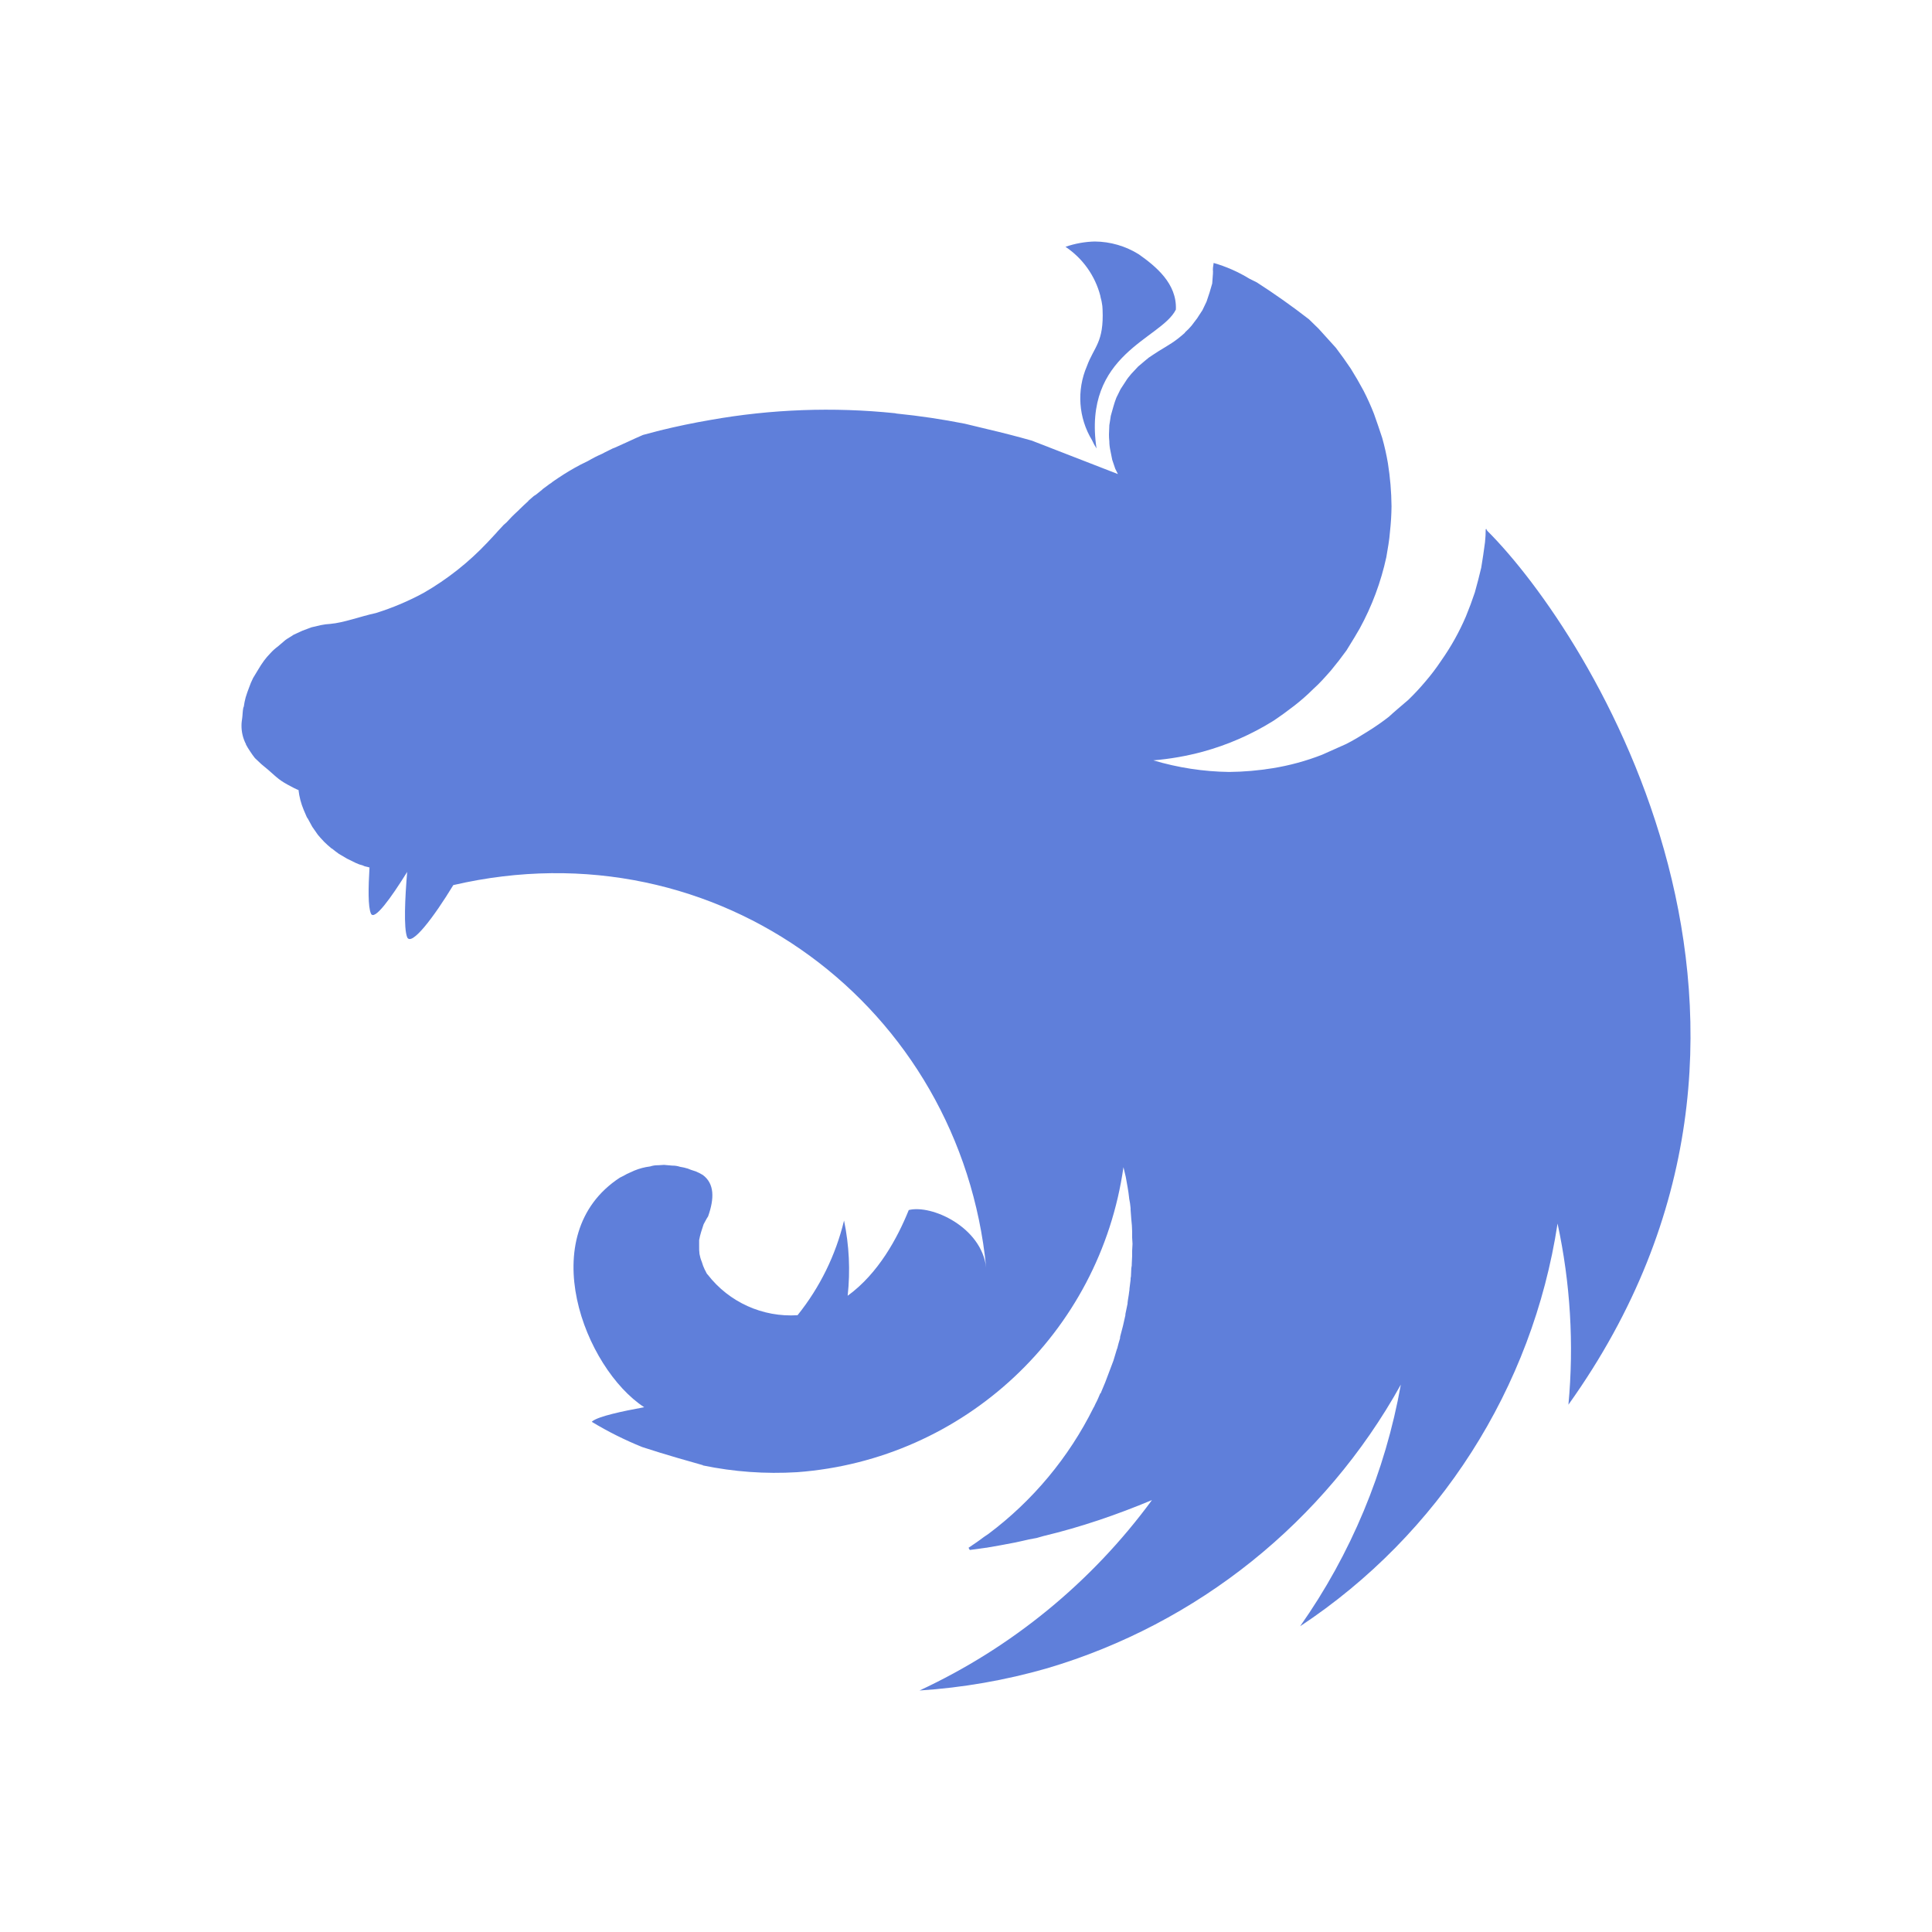
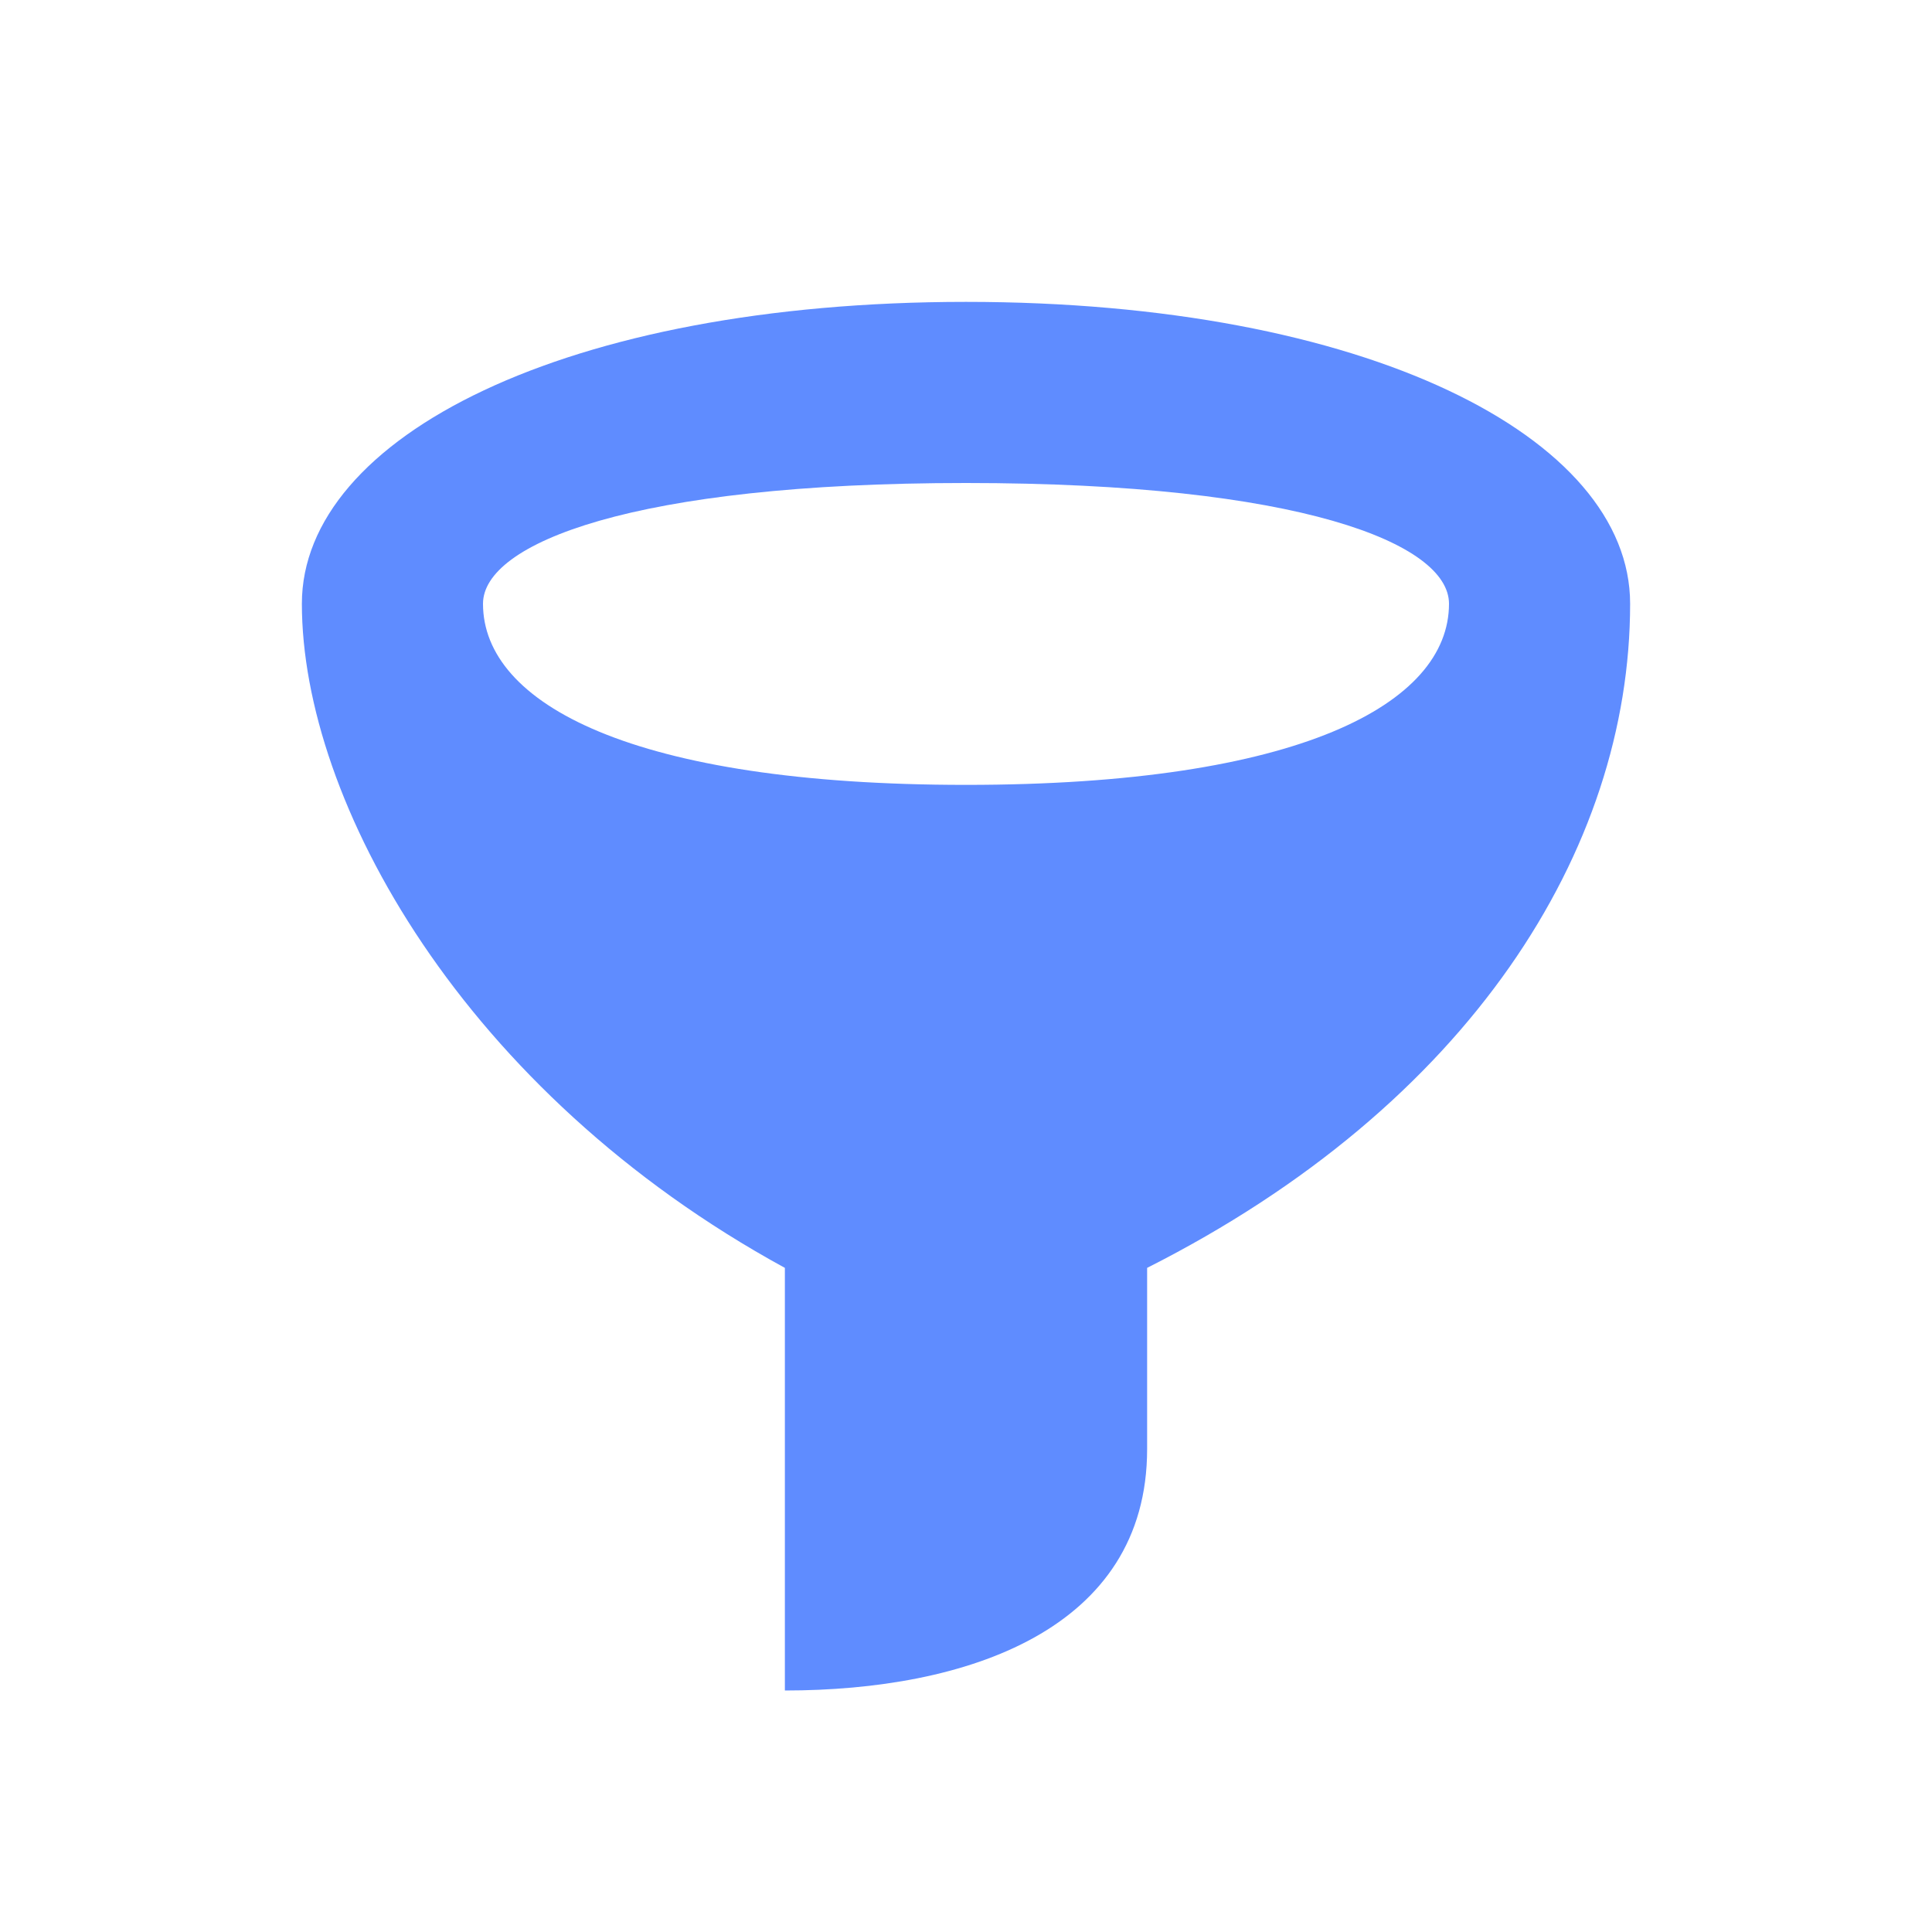
- <svg xmlns="http://www.w3.org/2000/svg" width="16" height="16" fill="none">
-   <path fill="#5F7FDA" fill-rule="evenodd" d="M9.066 2a.8.8 0 0 0-.242.044.7.7 0 0 1 .288.404c.003.022.01.037.013.06a.3.3 0 0 1 .006.055c.012.274-.071.308-.13.47a.67.67 0 0 0 .043.613q.015.034.037.068c-.118-.787.536-.905.657-1.15.01-.216-.167-.359-.307-.458A.7.7 0 0 0 9.066 2m.985.177c-.012.072-.003.053-.006.09-.003.025-.003.057-.006.081l-.022.075-.025.075-.034.071-.025.038-.018.028-.047.062q-.025.03-.055.056v.003q-.028.025-.06.05c-.064.05-.139.087-.207.134q-.033.02-.062.046l-.059.05-.056.06c-.015.018-.034.04-.046.061l-.043.066-.035.071q-.014.036-.024.072l-.022.078-.006.04-.006.037-.003.078q0 .029.003.056 0 .037.009.078l.015.075.025.074.022.044-.713-.277a8 8 0 0 0-.36-.093l-.195-.047a6 6 0 0 0-.564-.084l-.015-.003a5.5 5.5 0 0 0-1.528.056 6 6 0 0 0-.418.087l-.14.037q-.069.03-.133.06l-.102.046-.016.006c-.03.016-.059.028-.087.044a1 1 0 0 0-.118.06l-.061.03a2 2 0 0 0-.183.109c-.022.016-.044.028-.062.044l-.01.006-.058.043-.006.006-.047.038c-.006.003-.012.01-.019.012l-.046.04c-.003.007-.01.01-.012.013-.02.019-.038.034-.056.053q-.003 0-.006.006l-.056.053q-.003.005-.006.006l-.047.05-.022.019-.052.056-.013.015-.07.075a2.3 2.3 0 0 1-.527.417 2.2 2.2 0 0 1-.397.168c-.13.028-.264.08-.379.09q-.038.002-.077.01l-.077.018-.075.028-.074.034c-.022.016-.047.028-.068.044l-.062.053a.4.4 0 0 0-.062.056q-.03.031-.053.062-.026.036-.047.072l-.043.071q-.02.04-.034.081-.015.038-.028.081-.01.038-.015.075c0 .003-.004.006-.004.009-.006.028-.006.065-.009.084-.003.022-.006.04-.006.062a.33.33 0 0 0 .037.156v.003q.015.028.034.056.018.028.04.056l.053.05.06.05c.074.065.092.087.188.136q.023.013.05.025l.01.003a.6.6 0 0 0 .043.165l.024.056q.004.01.01.016l.037.068.046.066q.024.029.053.059.026.026.059.053 0 .002.006.003.028.023.056.043l.068.04.071.035q.029.014.062.022.004.003.013.006l.04.01c-.01.167-.013.326.012.382.028.062.165-.128.3-.345-.018.214-.03.466 0 .541.035.078.22-.165.382-.432 2.197-.51 4.202 1.014 4.413 3.167-.04-.336-.452-.523-.641-.476-.093.23-.251.525-.506.71a2 2 0 0 0-.03-.623 2 2 0 0 1-.385.784.87.87 0 0 1-.744-.336c-.012-.01-.015-.028-.024-.04a.4.4 0 0 1-.025-.066.3.3 0 0 1-.019-.065q-.004-.032-.003-.069v-.046q.006-.033.016-.066l.021-.065c.013-.022.022-.044.037-.065.053-.15.053-.271-.043-.343a.4.4 0 0 0-.059-.03l-.04-.013-.025-.01q-.032-.01-.065-.015a.2.2 0 0 0-.065-.01l-.068-.006-.047.003a.2.2 0 0 0-.068.01.5.5 0 0 0-.13.034l-.062.028q-.027.016-.059.031c-.722.473-.291 1.58.202 1.901-.186.034-.375.075-.428.115l-.006.006q.2.121.418.209c.198.065.41.124.502.15v.002q.386.08.781.056a2.95 2.95 0 0 0 2.702-2.526l.019.08c.01.057.022.116.028.175v.003q.009.043.012.081v.013l.006.08a1 1 0 0 1 .007.103v.05l.003.05-.003.056v.043c0 .022-.003.04-.003.063q.001.017-.004.04l-.003.068q-.004.015-.003.028l-.009.072q0 .015-.003.028c-.003.031-.01.06-.013.09v.007l-.018.087v.009l-.019.084-.003.012-.022.084v.01q-.014.045-.024.087-.004.005-.003.006l-.028.093-.034.09-.034.09-.038.091h-.003c-.012.028-.025.06-.04.087l-.01.022-.006.01a2.94 2.94 0 0 1-.87 1.045q-.037.024-.075.053l-.021.015-.069.047.01.018h.003l.13-.018h.003q.12-.02.242-.044l.068-.015.043-.01.065-.012.056-.016c.31-.074.61-.177.899-.298A5 5 0 0 1 7.615 14a5 5 0 0 0 1.057-.184 4.96 4.96 0 0 0 2.929-2.349 5 5 0 0 1-.834 2.001 4.88 4.88 0 0 0 2.132-3.335c.106.491.137.999.09 1.5 2.238-3.134.186-6.382-.672-7.237q-.007-.009-.007-.016-.004.003-.003.006 0-.003-.003-.006a1 1 0 0 1-.006.112q-.014.107-.031.209a5 5 0 0 1-.053.205 3 3 0 0 1-.074.199 2 2 0 0 1-.205.367q-.06.09-.127.168a2 2 0 0 1-.145.156l-.09.077c-.025.022-.047.04-.071.063a2 2 0 0 1-.174.121c-.059.037-.12.075-.183.106l-.195.087a2 2 0 0 1-.41.112 2.4 2.4 0 0 1-.36.031 2.3 2.3 0 0 1-.628-.096H9.55a2.3 2.3 0 0 0 .412-.072 2.2 2.2 0 0 0 .583-.255 3 3 0 0 0 .173-.125q.084-.065.159-.14c.052-.046.099-.1.145-.152a3 3 0 0 0 .13-.168l.019-.031q.047-.075.09-.15a2.2 2.2 0 0 0 .22-.59c.012-.072.025-.14.03-.209q.012-.108.013-.212a2.4 2.4 0 0 0-.03-.357 2 2 0 0 0-.047-.209c-.022-.065-.044-.134-.068-.199a2 2 0 0 0-.087-.193 3 3 0 0 0-.106-.183q-.06-.089-.123-.172l-.143-.158-.08-.078a6 6 0 0 0-.431-.305l-.062-.031a1.2 1.2 0 0 0-.295-.13Z" clip-rule="evenodd" />
+ <svg xmlns="http://www.w3.org/2000/svg" width="16" height="16" fill="none" viewBox="0 0 16 16">
+   <path fill="#5F8CFF" fill-rule="evenodd" d="M8 2.5c3.314 0 5.5 1.12 5.5 2.5 0 2.041-1.334 4.153-4 5.5V12c0 1.5-1.5 2-3 2v-3.5c-2.666-1.456-4-3.867-4-5.5 0-1.38 2.186-2.5 5.5-2.5M8 4c-2.761 0-4 .5-4 1 0 .828 1.239 1.5 4 1.5s4-.672 4-1.5c0-.5-1.239-1-4-1" clip-rule="evenodd" />
</svg>
